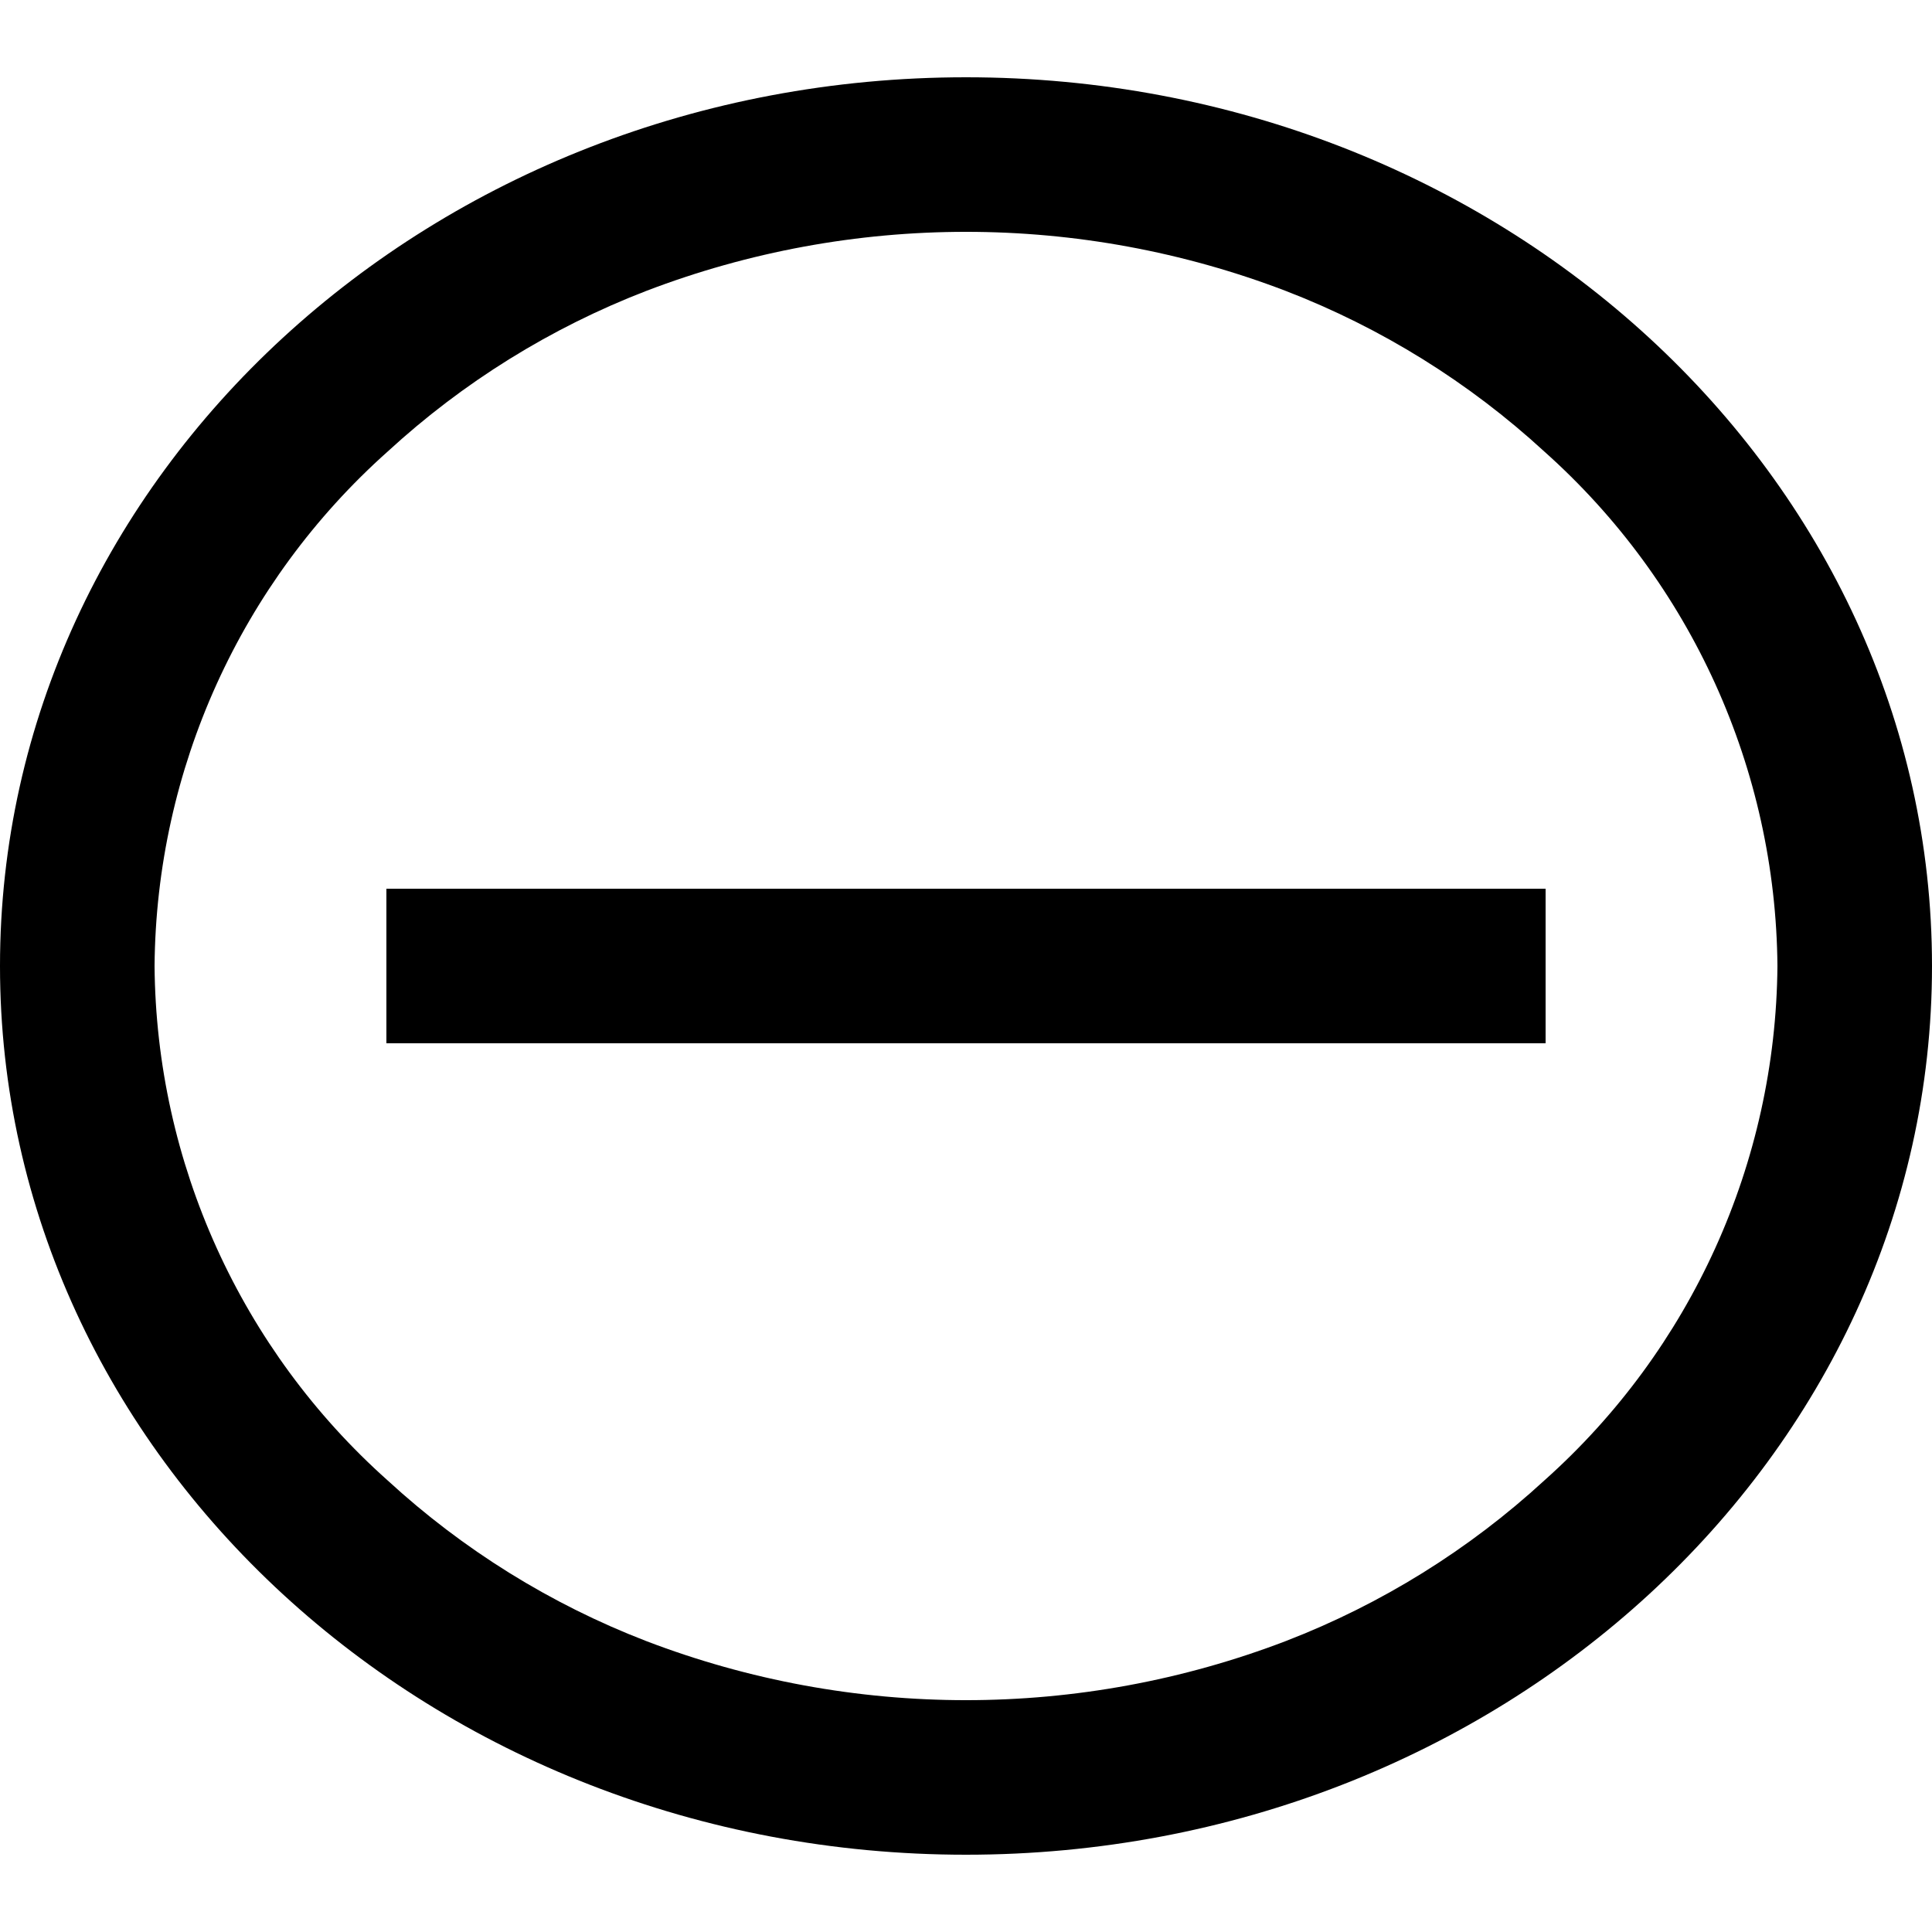
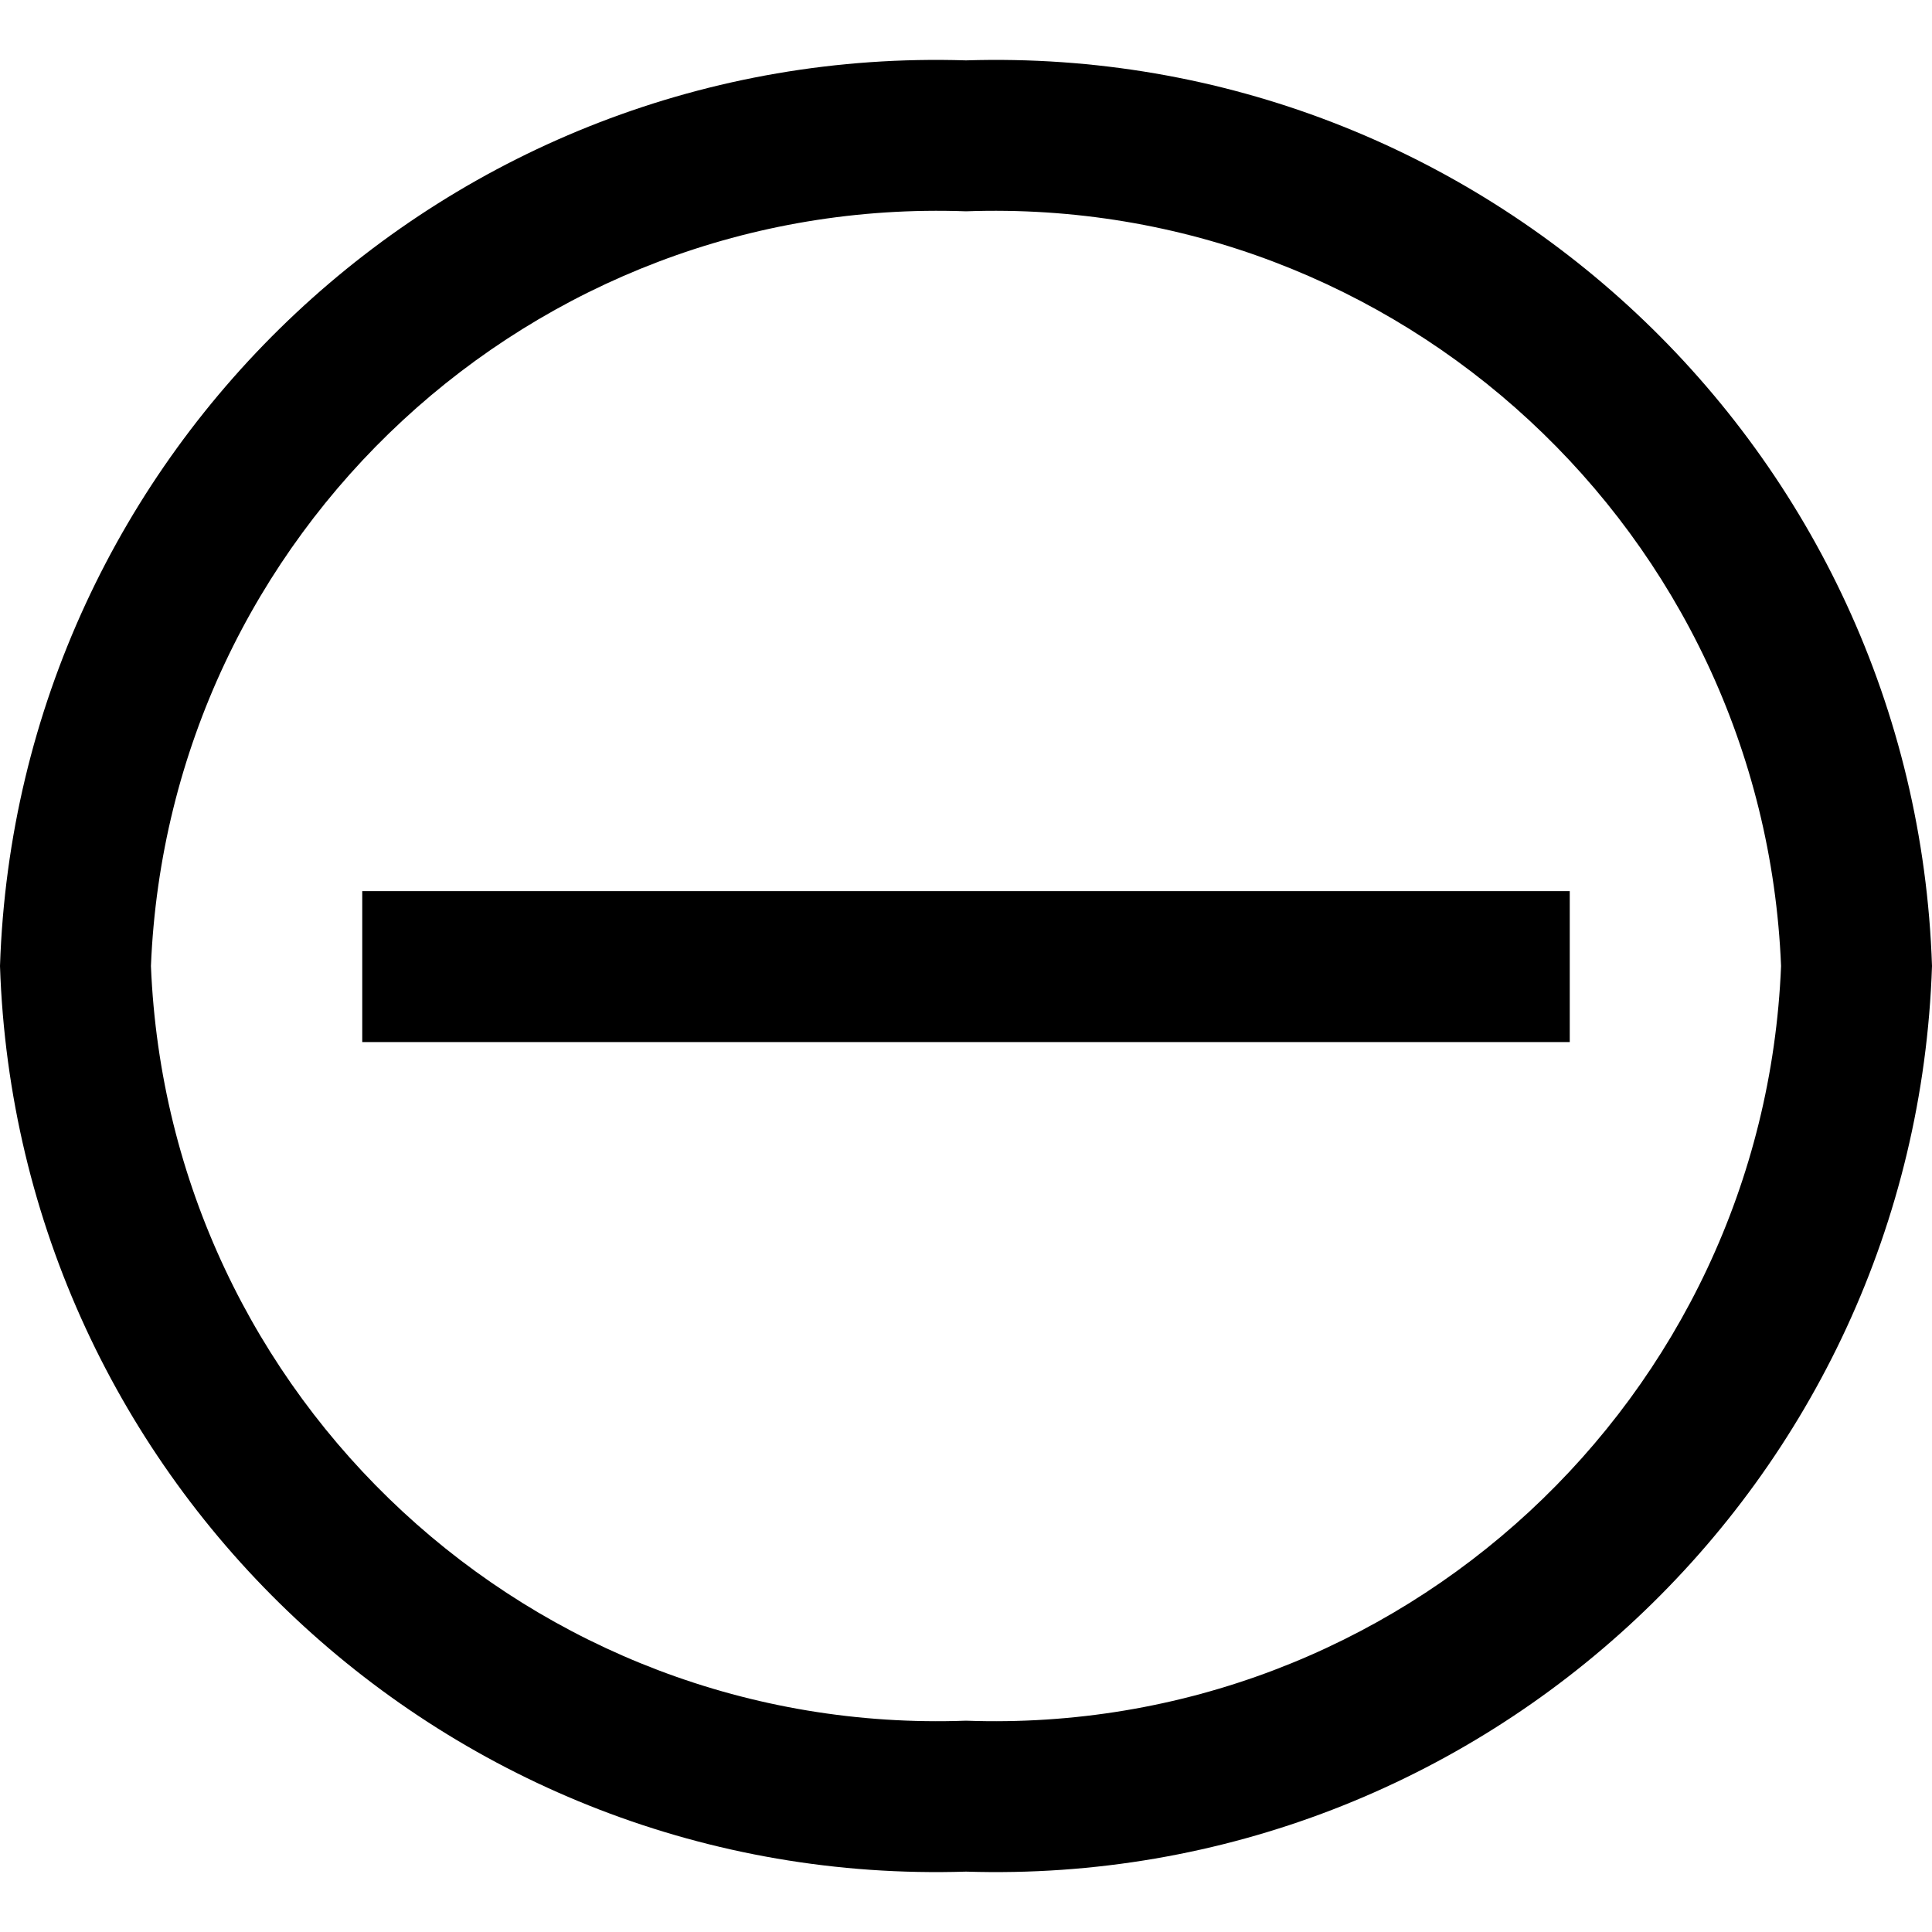
<svg xmlns="http://www.w3.org/2000/svg" width="16" height="16" viewBox="0 0 16 16">
-   <path d="M8 .64C3.58.64 0 3.94 0 8s3.58 7.36 8 7.36 8-3.3 8-7.36S12.42.64 8 .64zm4.79 11.62a6.76 6.76 0 01-2.14 1.33 7.41 7.41 0 01-5.3 0 6.76 6.76 0 01-2.14-1.33A5.77 5.77 0 011.28 8a5.77 5.77 0 011.93-4.26 6.76 6.76 0 012.14-1.33 7.41 7.41 0 015.3 0 6.76 6.76 0 012.14 1.33A5.77 5.77 0 0114.72 8a5.77 5.77 0 01-1.93 4.26z" />
-   <path d="M3.2 7.36h9.6v1.28H3.2z" />
+   <path d="M13 7.38H3v1.25h10V7.38z" />
+   <path d="M8 .5A7.76 7.76 0 000 8a7.76 7.76 0 008 7.5A7.76 7.76 0 0016 8 7.76 7.76 0 008 .5zm0 13.75A6.52 6.52 0 011.25 8 6.52 6.52 0 018 1.75 6.52 6.52 0 0114.75 8 6.52 6.52 0 018 14.25z" />
</svg>
